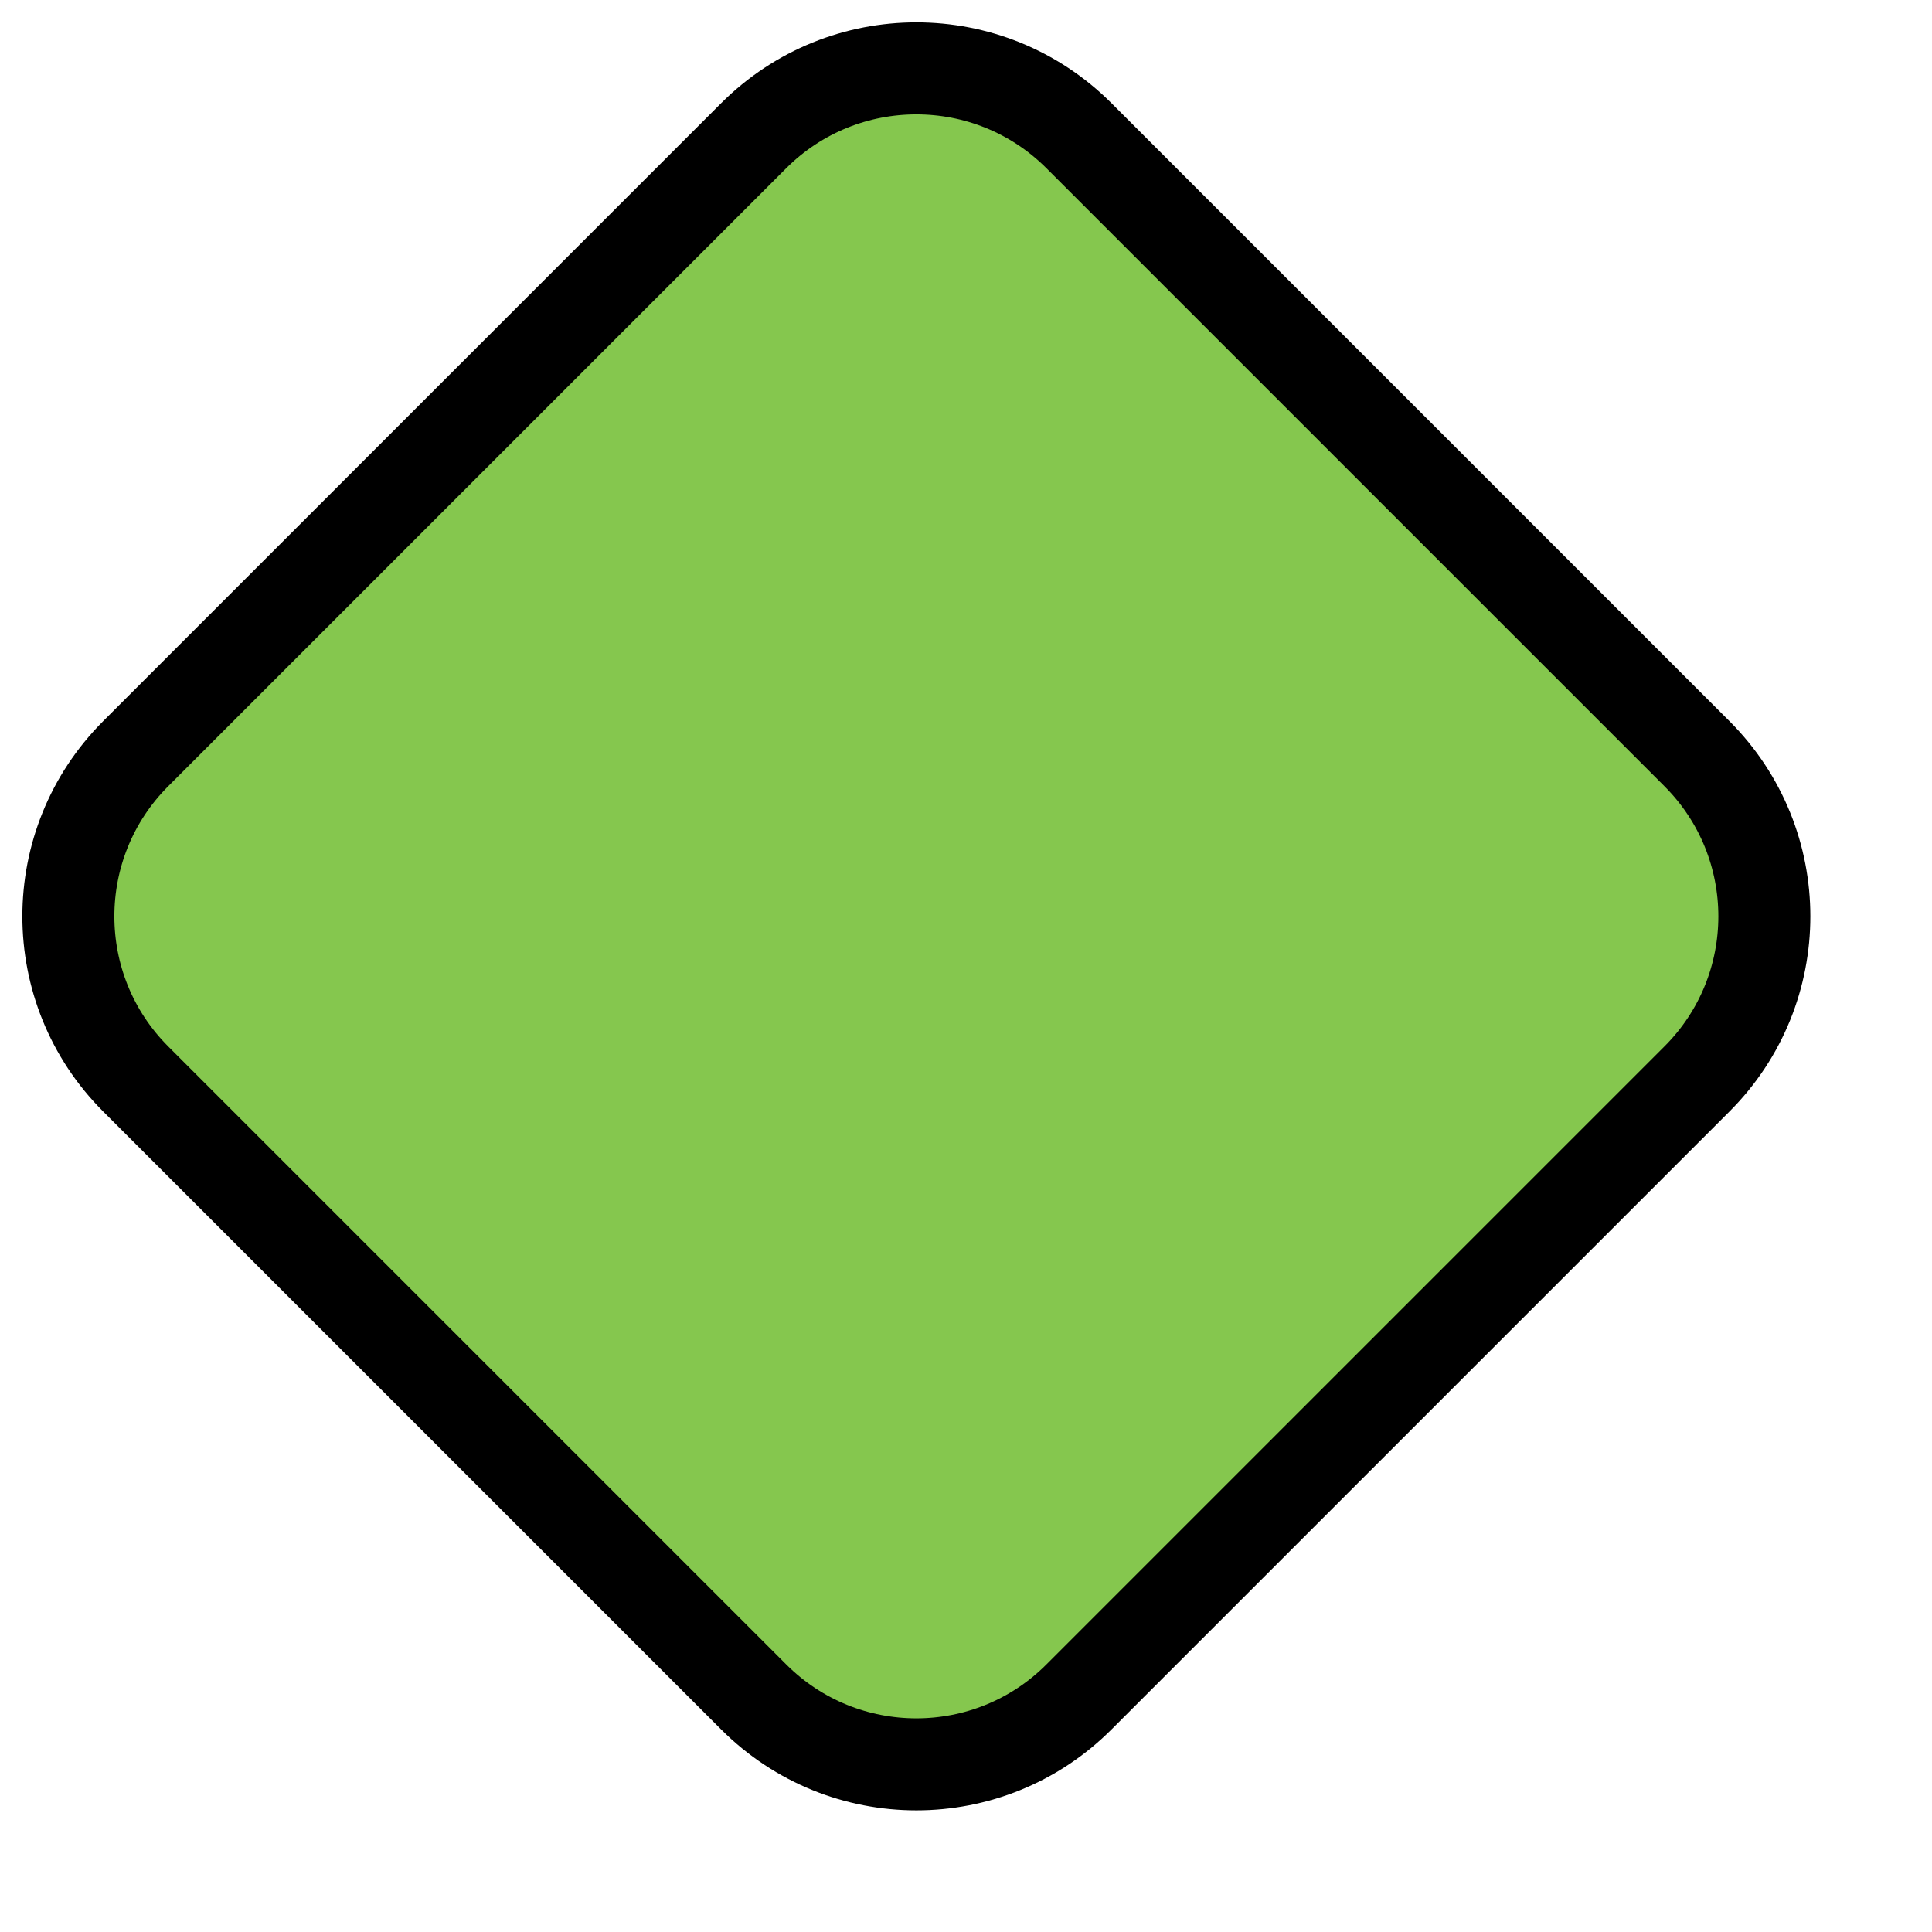
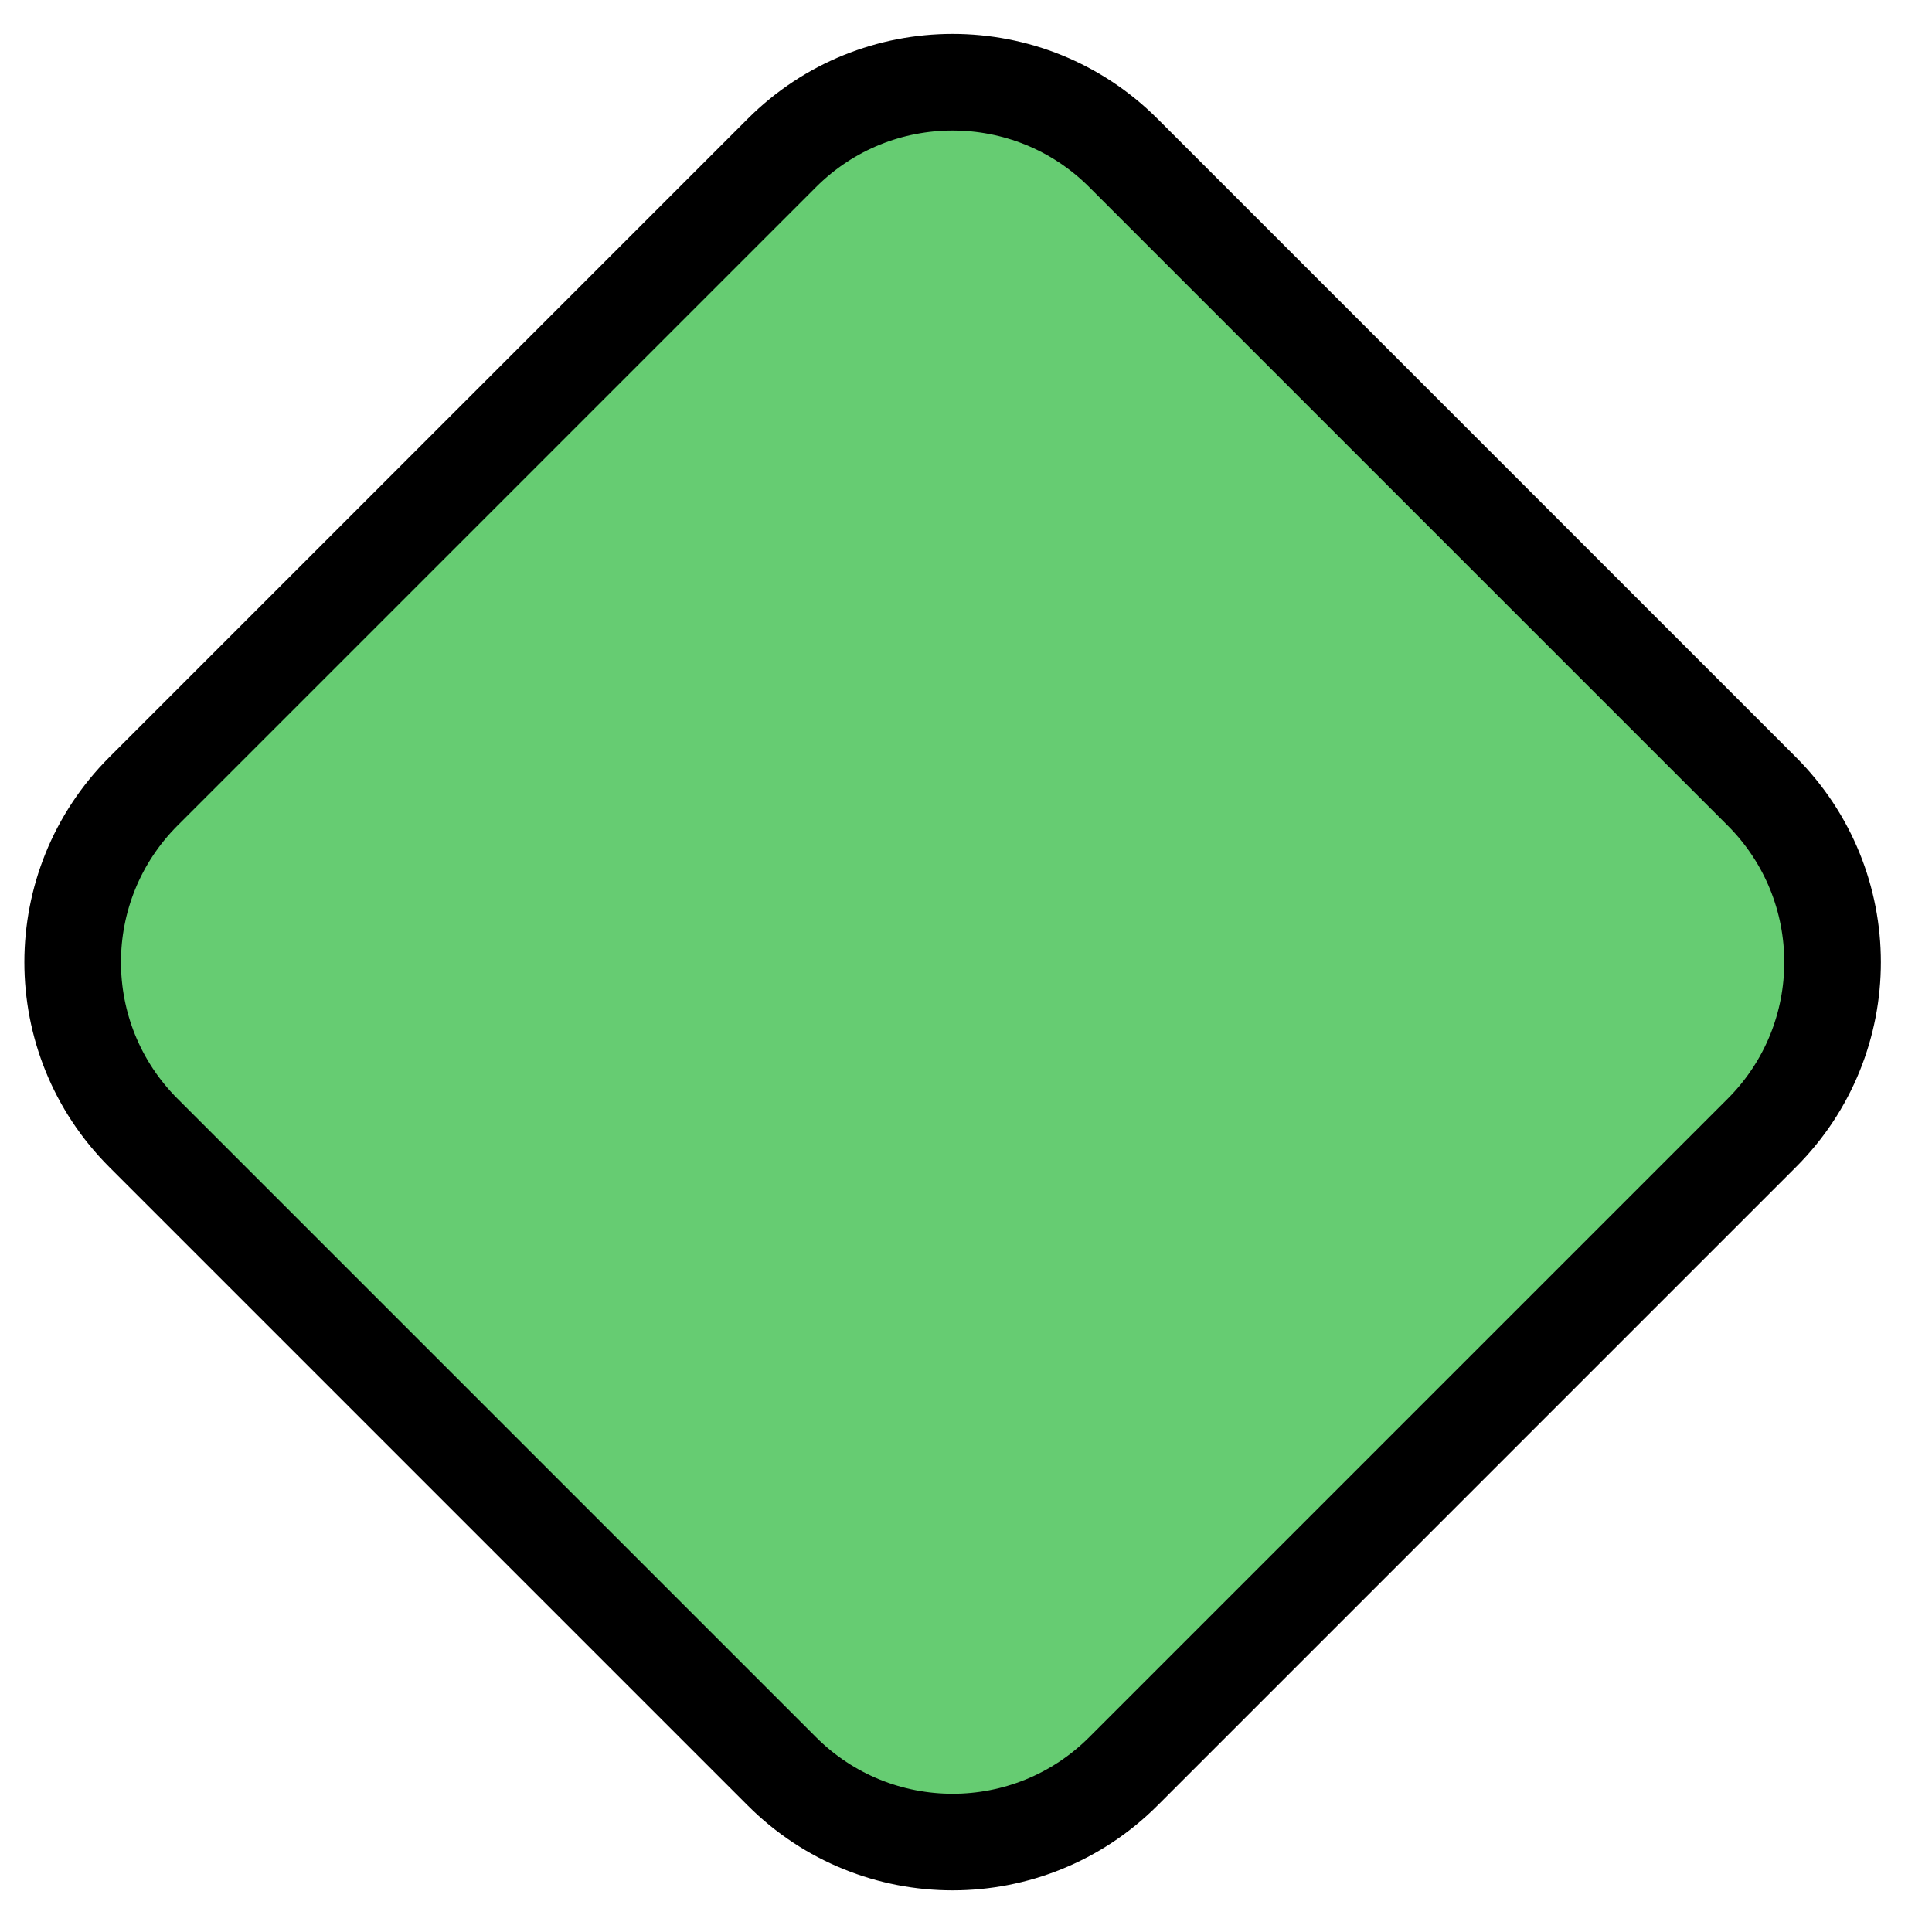
- <svg xmlns="http://www.w3.org/2000/svg" width="21" height="21" viewBox="0 0 21 21" fill="none">
-   <path d="M1.475 11.728C0.499 10.752 0.499 9.169 1.475 8.192L8.192 1.475C9.169 0.499 10.752 0.499 11.728 1.475L18.445 8.192C19.422 9.169 19.422 10.752 18.445 11.728L11.728 18.445C10.752 19.422 9.169 19.422 8.192 18.445L1.475 11.728Z" fill="#85C74E" stroke="black" />
+ <svg xmlns="http://www.w3.org/2000/svg" width="20" height="20" viewBox="0 0 20 20" fill="none">
+   <path d="M1.485 8.192L8.094 1.583C9.07 0.607 10.653 0.607 11.629 1.583L18.238 8.192C19.215 9.169 19.215 10.752 18.238 11.728L11.629 18.337C10.653 19.313 9.07 19.313 8.094 18.337L1.485 11.728C0.508 10.752 0.508 9.169 1.485 8.192Z" fill="#66CC72" stroke="black" />
</svg>
